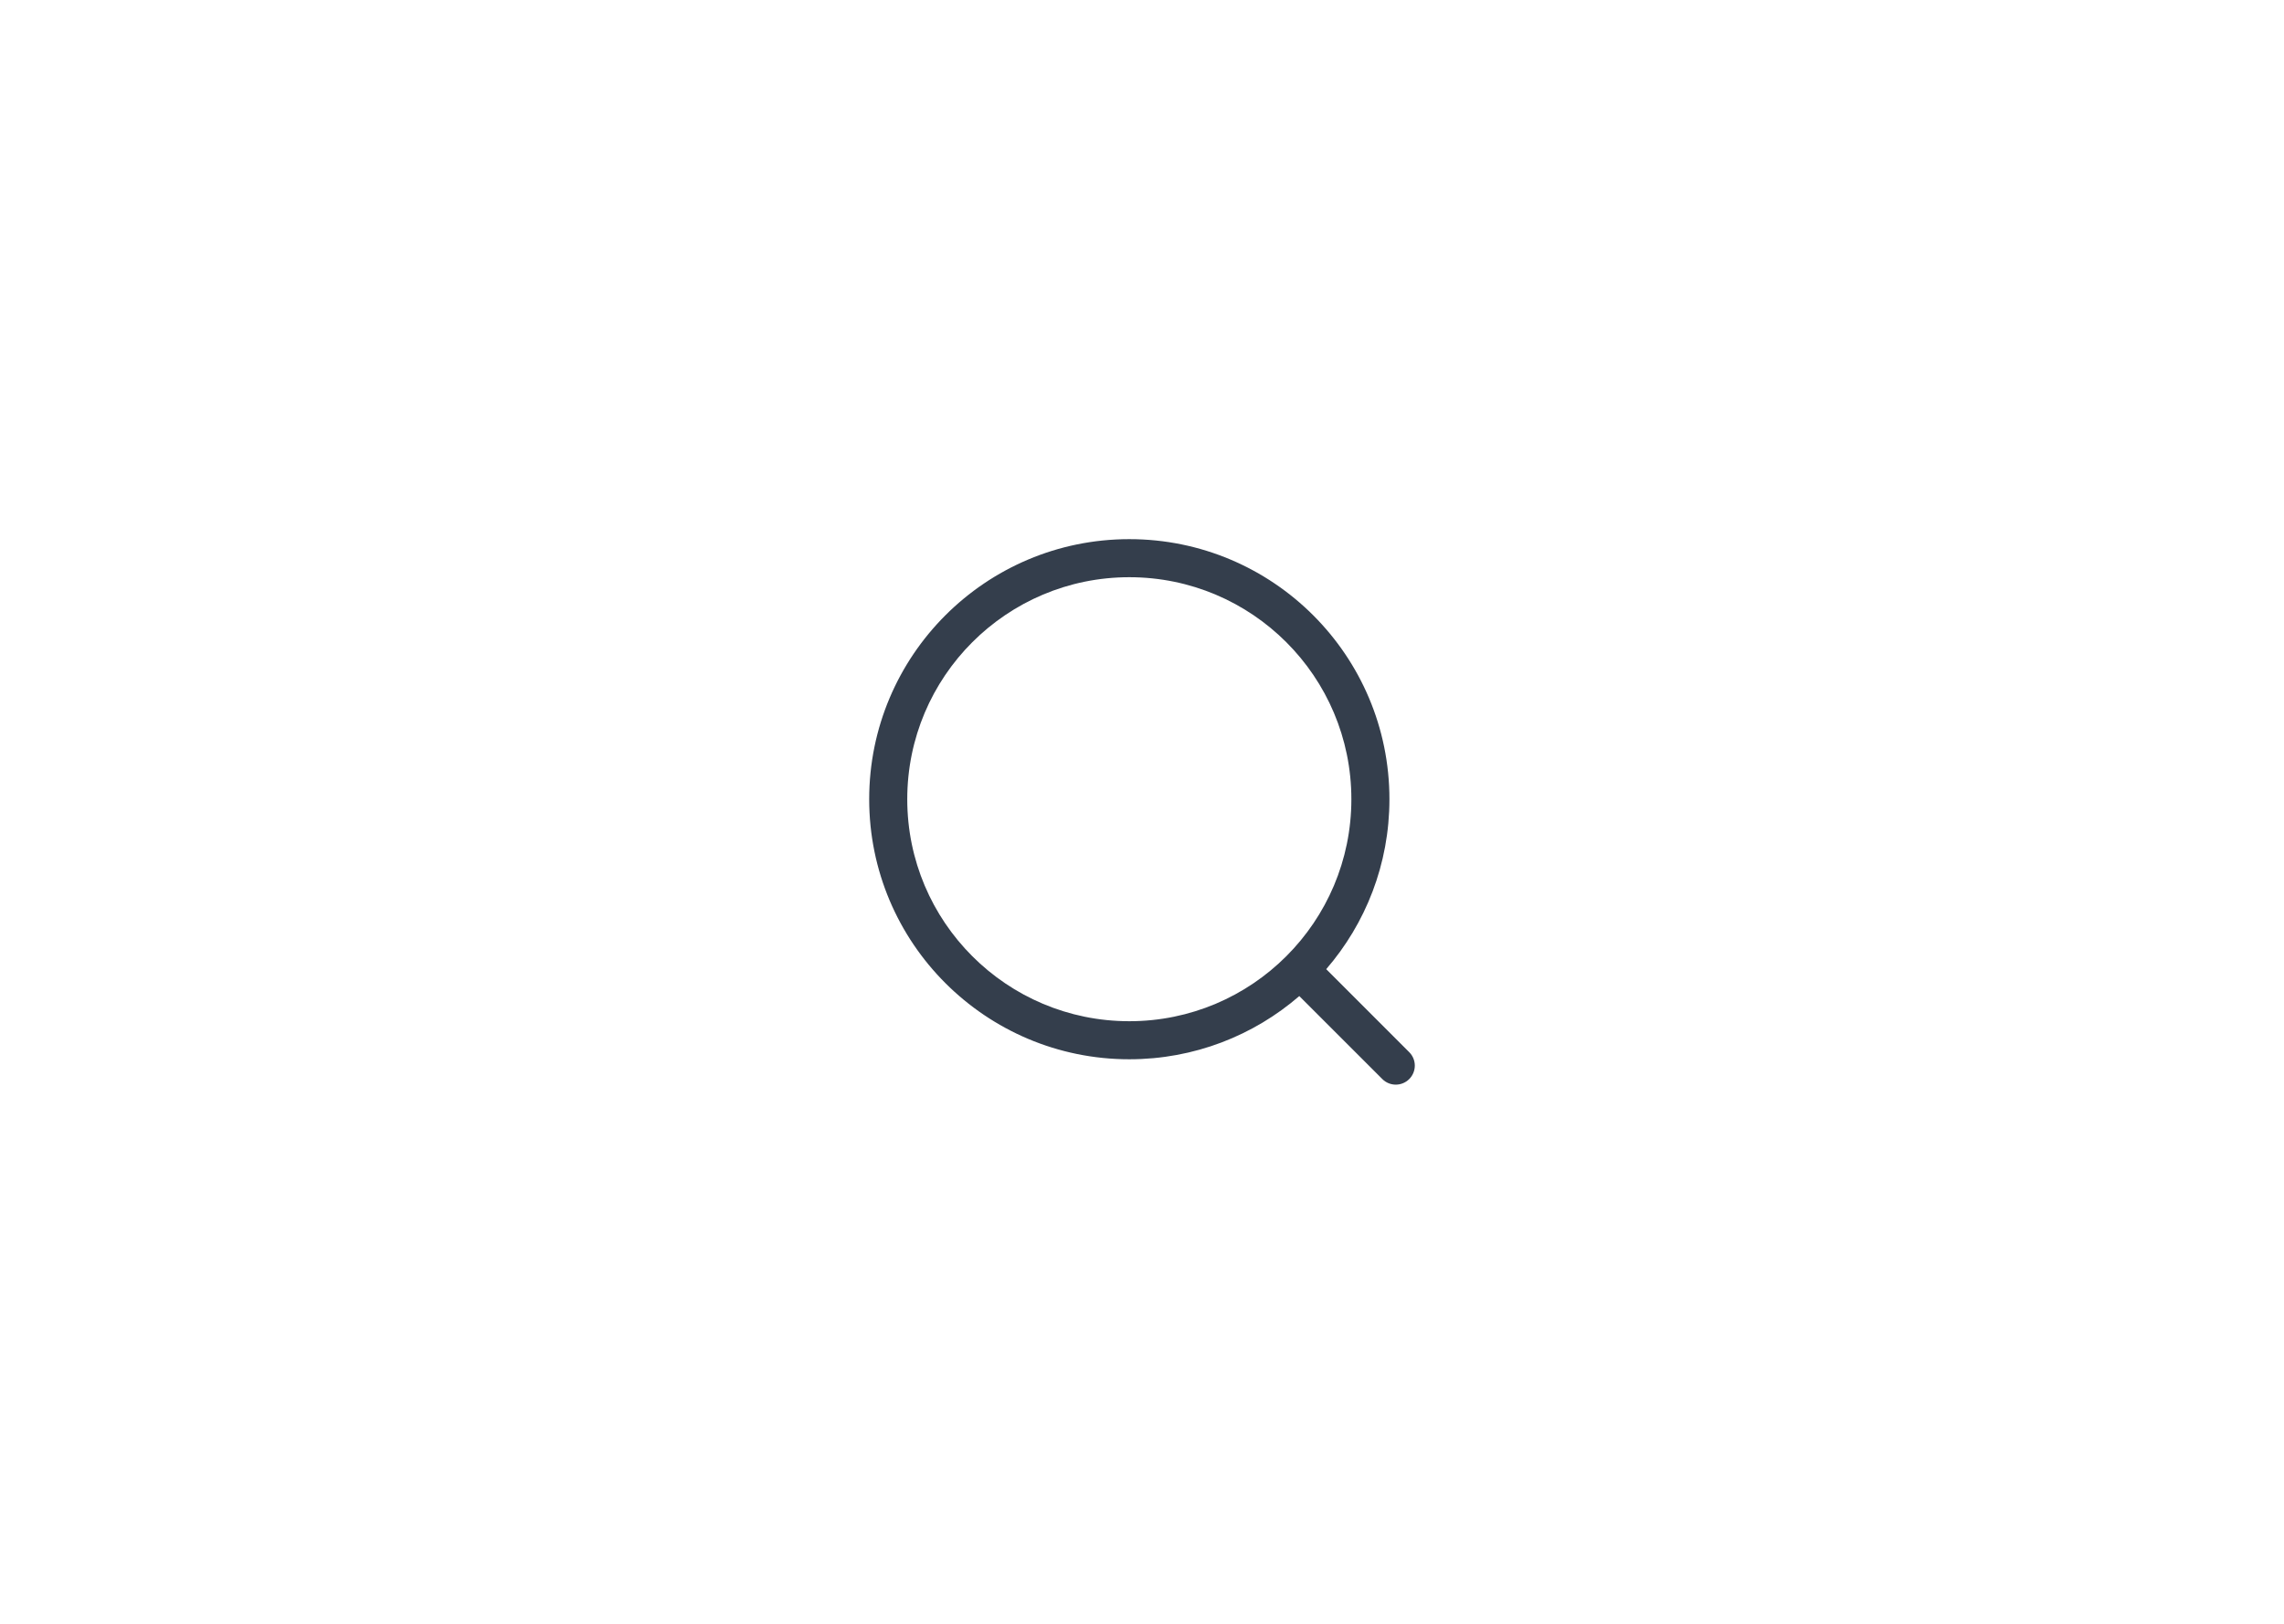
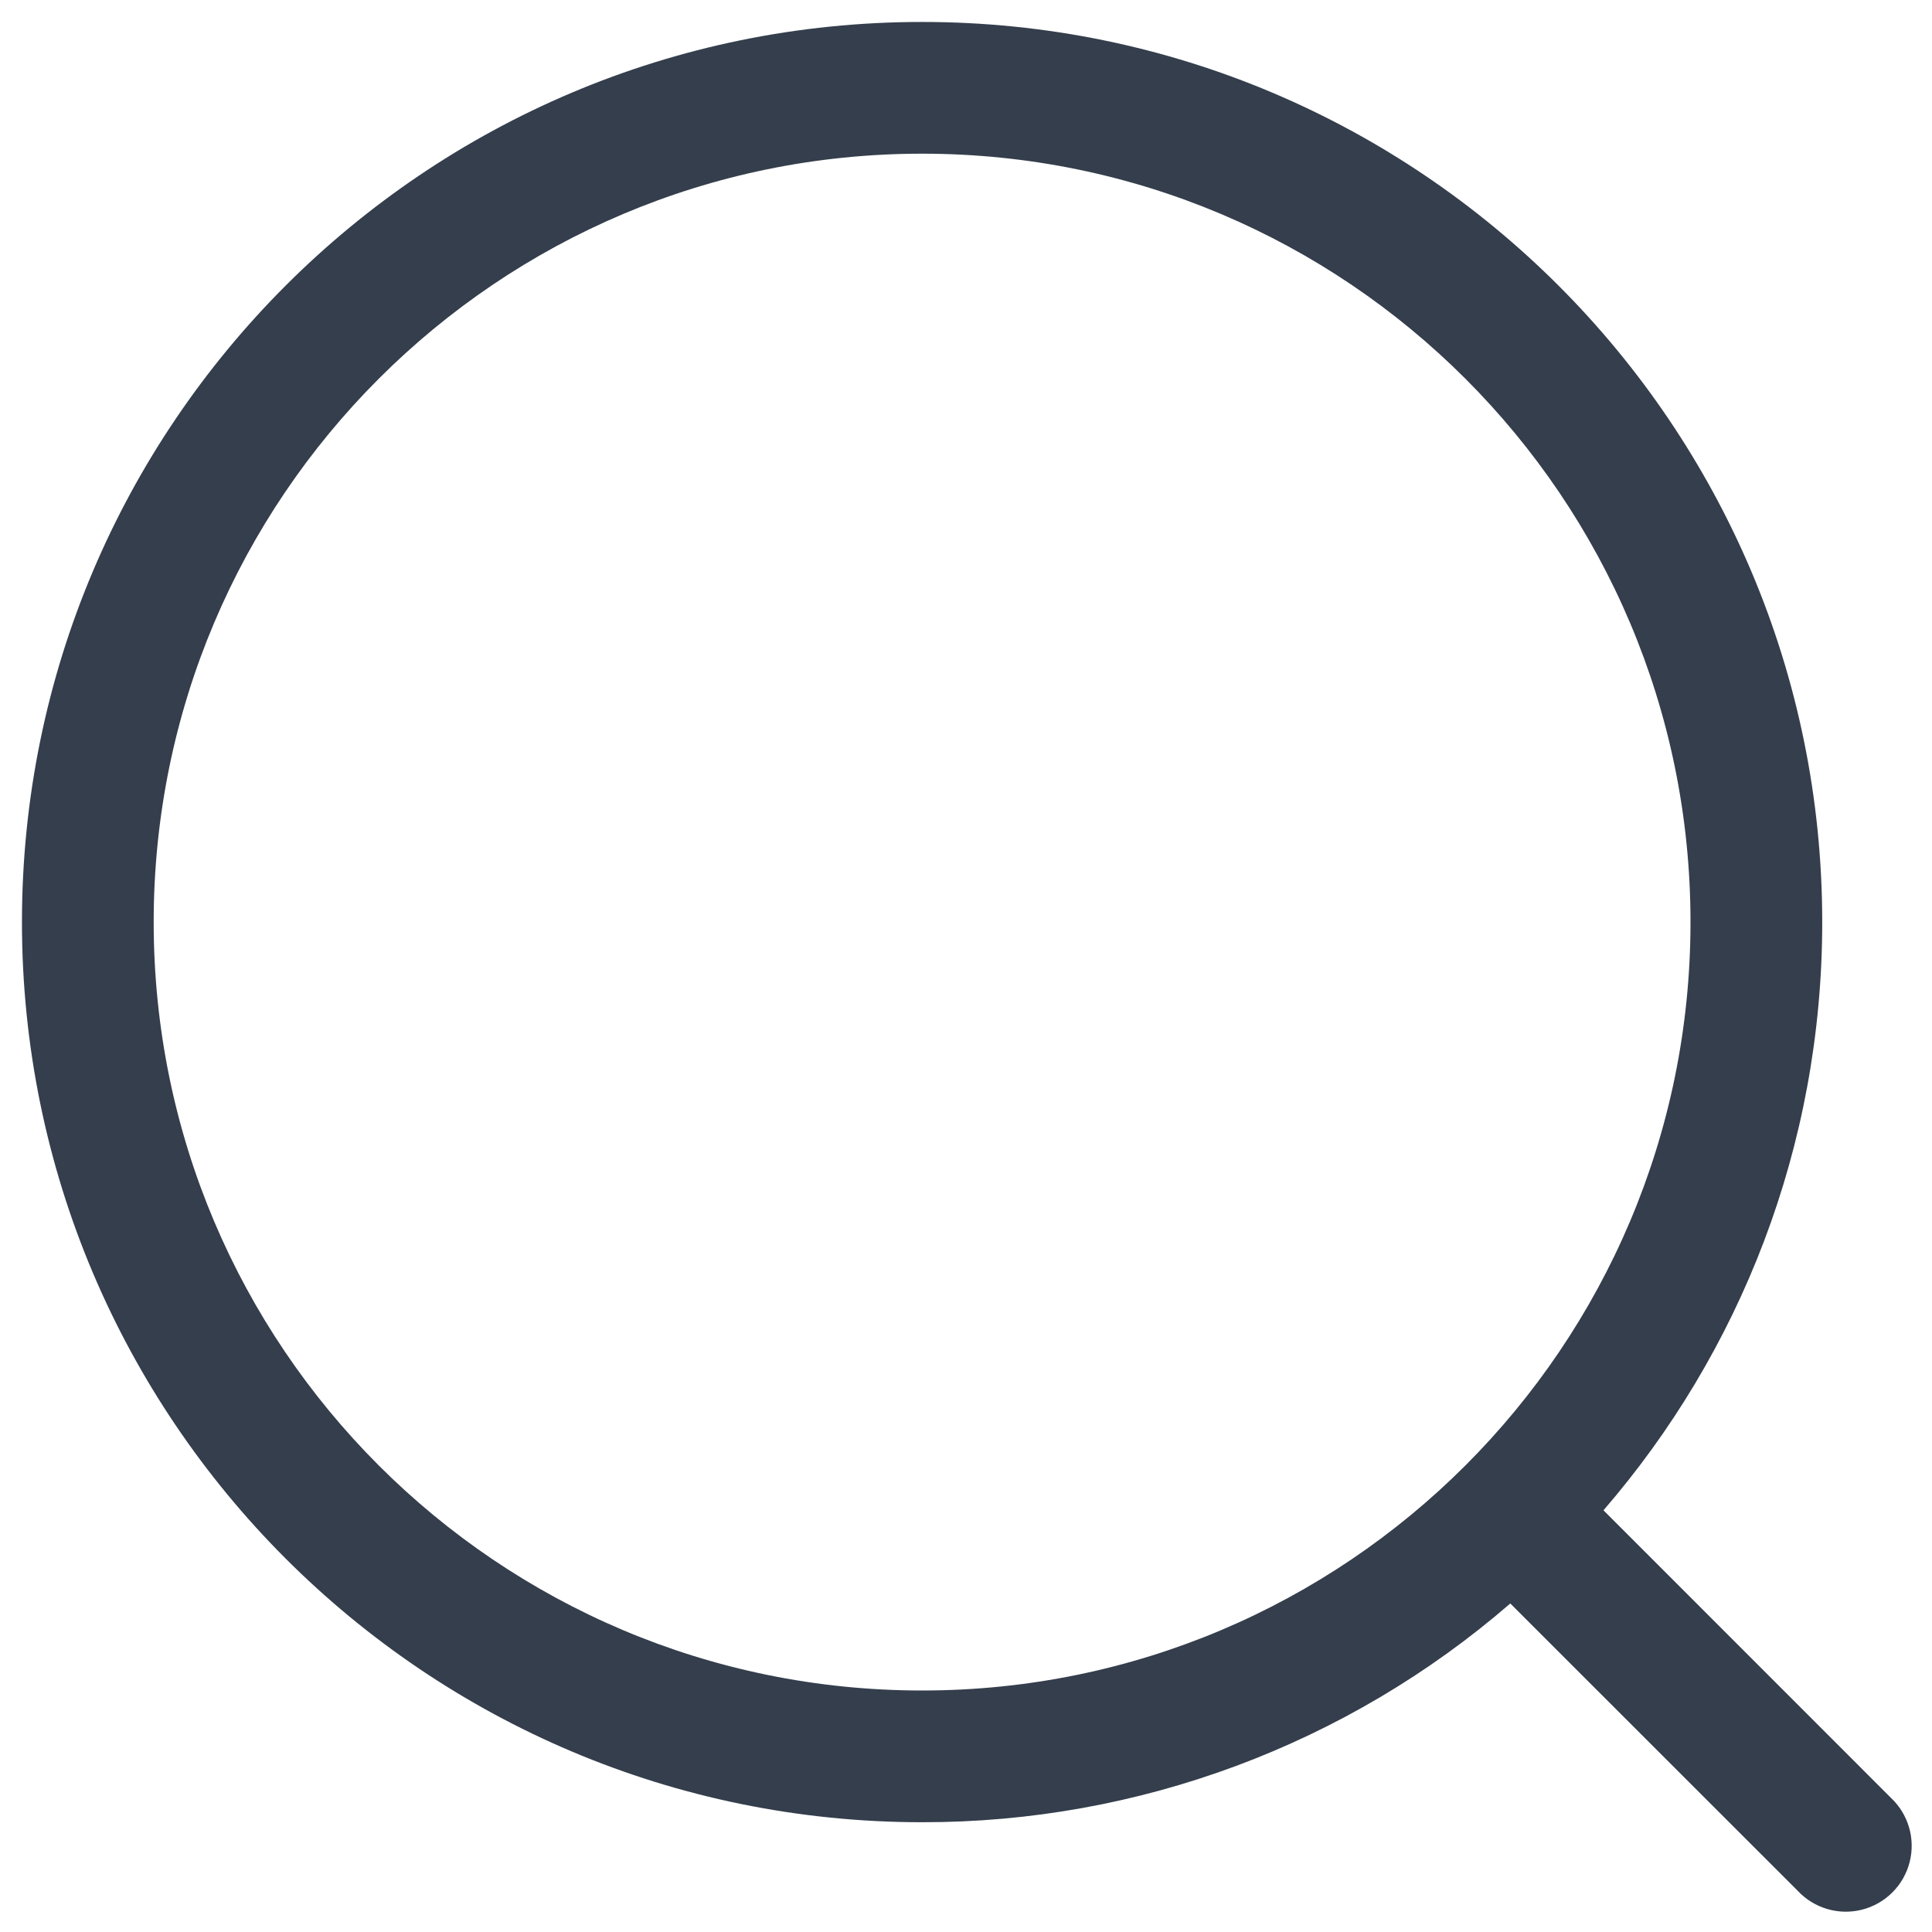
- <svg xmlns="http://www.w3.org/2000/svg" width="90" height="64" viewBox="0 0 90 64" fill="none">
-   <path fill-rule="evenodd" clip-rule="evenodd" d="M44.5 22.75C39.667 22.75 35.75 26.668 35.75 31.5C35.75 36.333 39.667 40.25 44.5 40.25C49.333 40.25 53.25 36.333 53.25 31.5C53.25 26.668 49.333 22.75 44.5 22.75ZM34.25 31.5C34.25 25.839 38.839 21.25 44.5 21.25C50.161 21.25 54.75 25.839 54.75 31.5C54.75 34.06 53.811 36.402 52.259 38.198L55.53 41.47C55.823 41.763 55.823 42.237 55.53 42.53C55.237 42.823 54.763 42.823 54.47 42.53L51.198 39.259C49.402 40.811 47.06 41.75 44.5 41.75C38.839 41.75 34.25 37.161 34.25 31.5Z" fill="#343E4C" />
+ <svg xmlns="http://www.w3.org/2000/svg" width="22" height="22" fill="none" viewBox="0 0 22 22">
+   <path fill="#343E4C" fill-rule="evenodd" d="M10.5 1.75a8.75 8.75 0 1 0 0 17.5 8.75 8.75 0 0 0 0-17.5ZM.25 10.5C.25 4.84 4.84.25 10.5.25S20.75 4.84 20.75 10.5c0 2.56-.939 4.902-2.491 6.698l3.271 3.272a.75.75 0 1 1-1.06 1.06l-3.272-3.271A10.21 10.21 0 0 1 10.5 20.75C4.84 20.75.25 16.16.25 10.5Z" clip-rule="evenodd" />
</svg>
